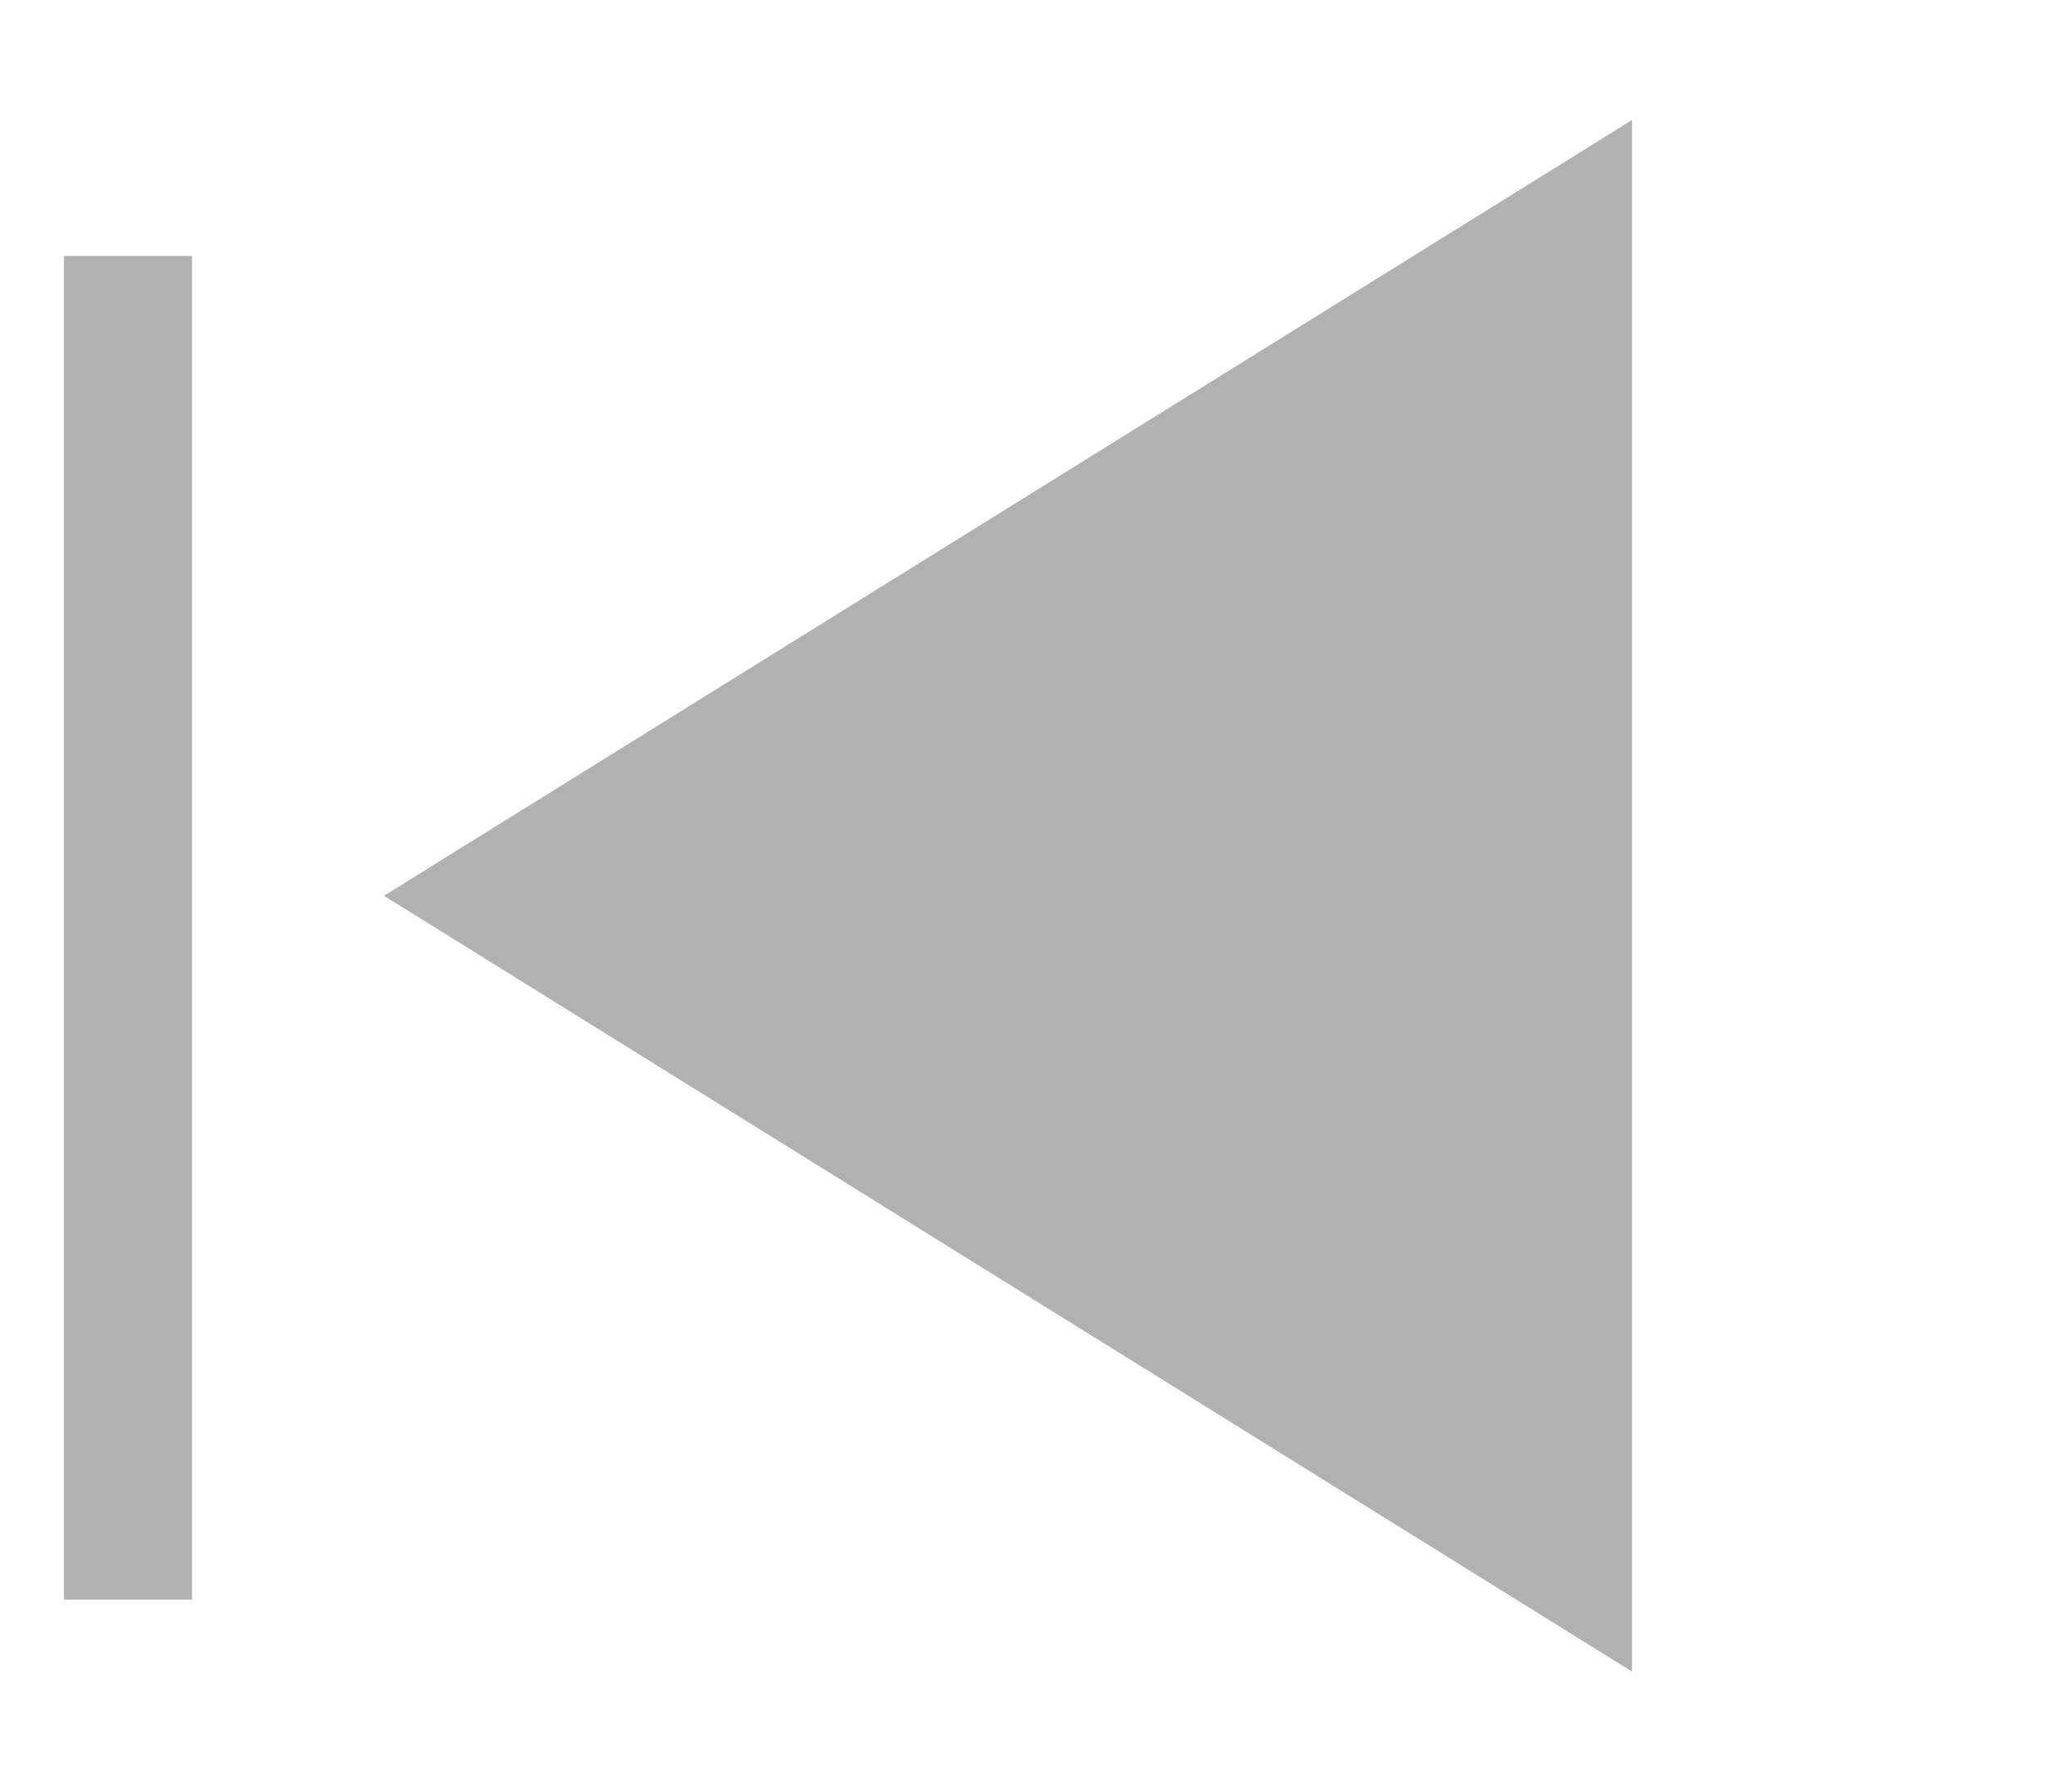
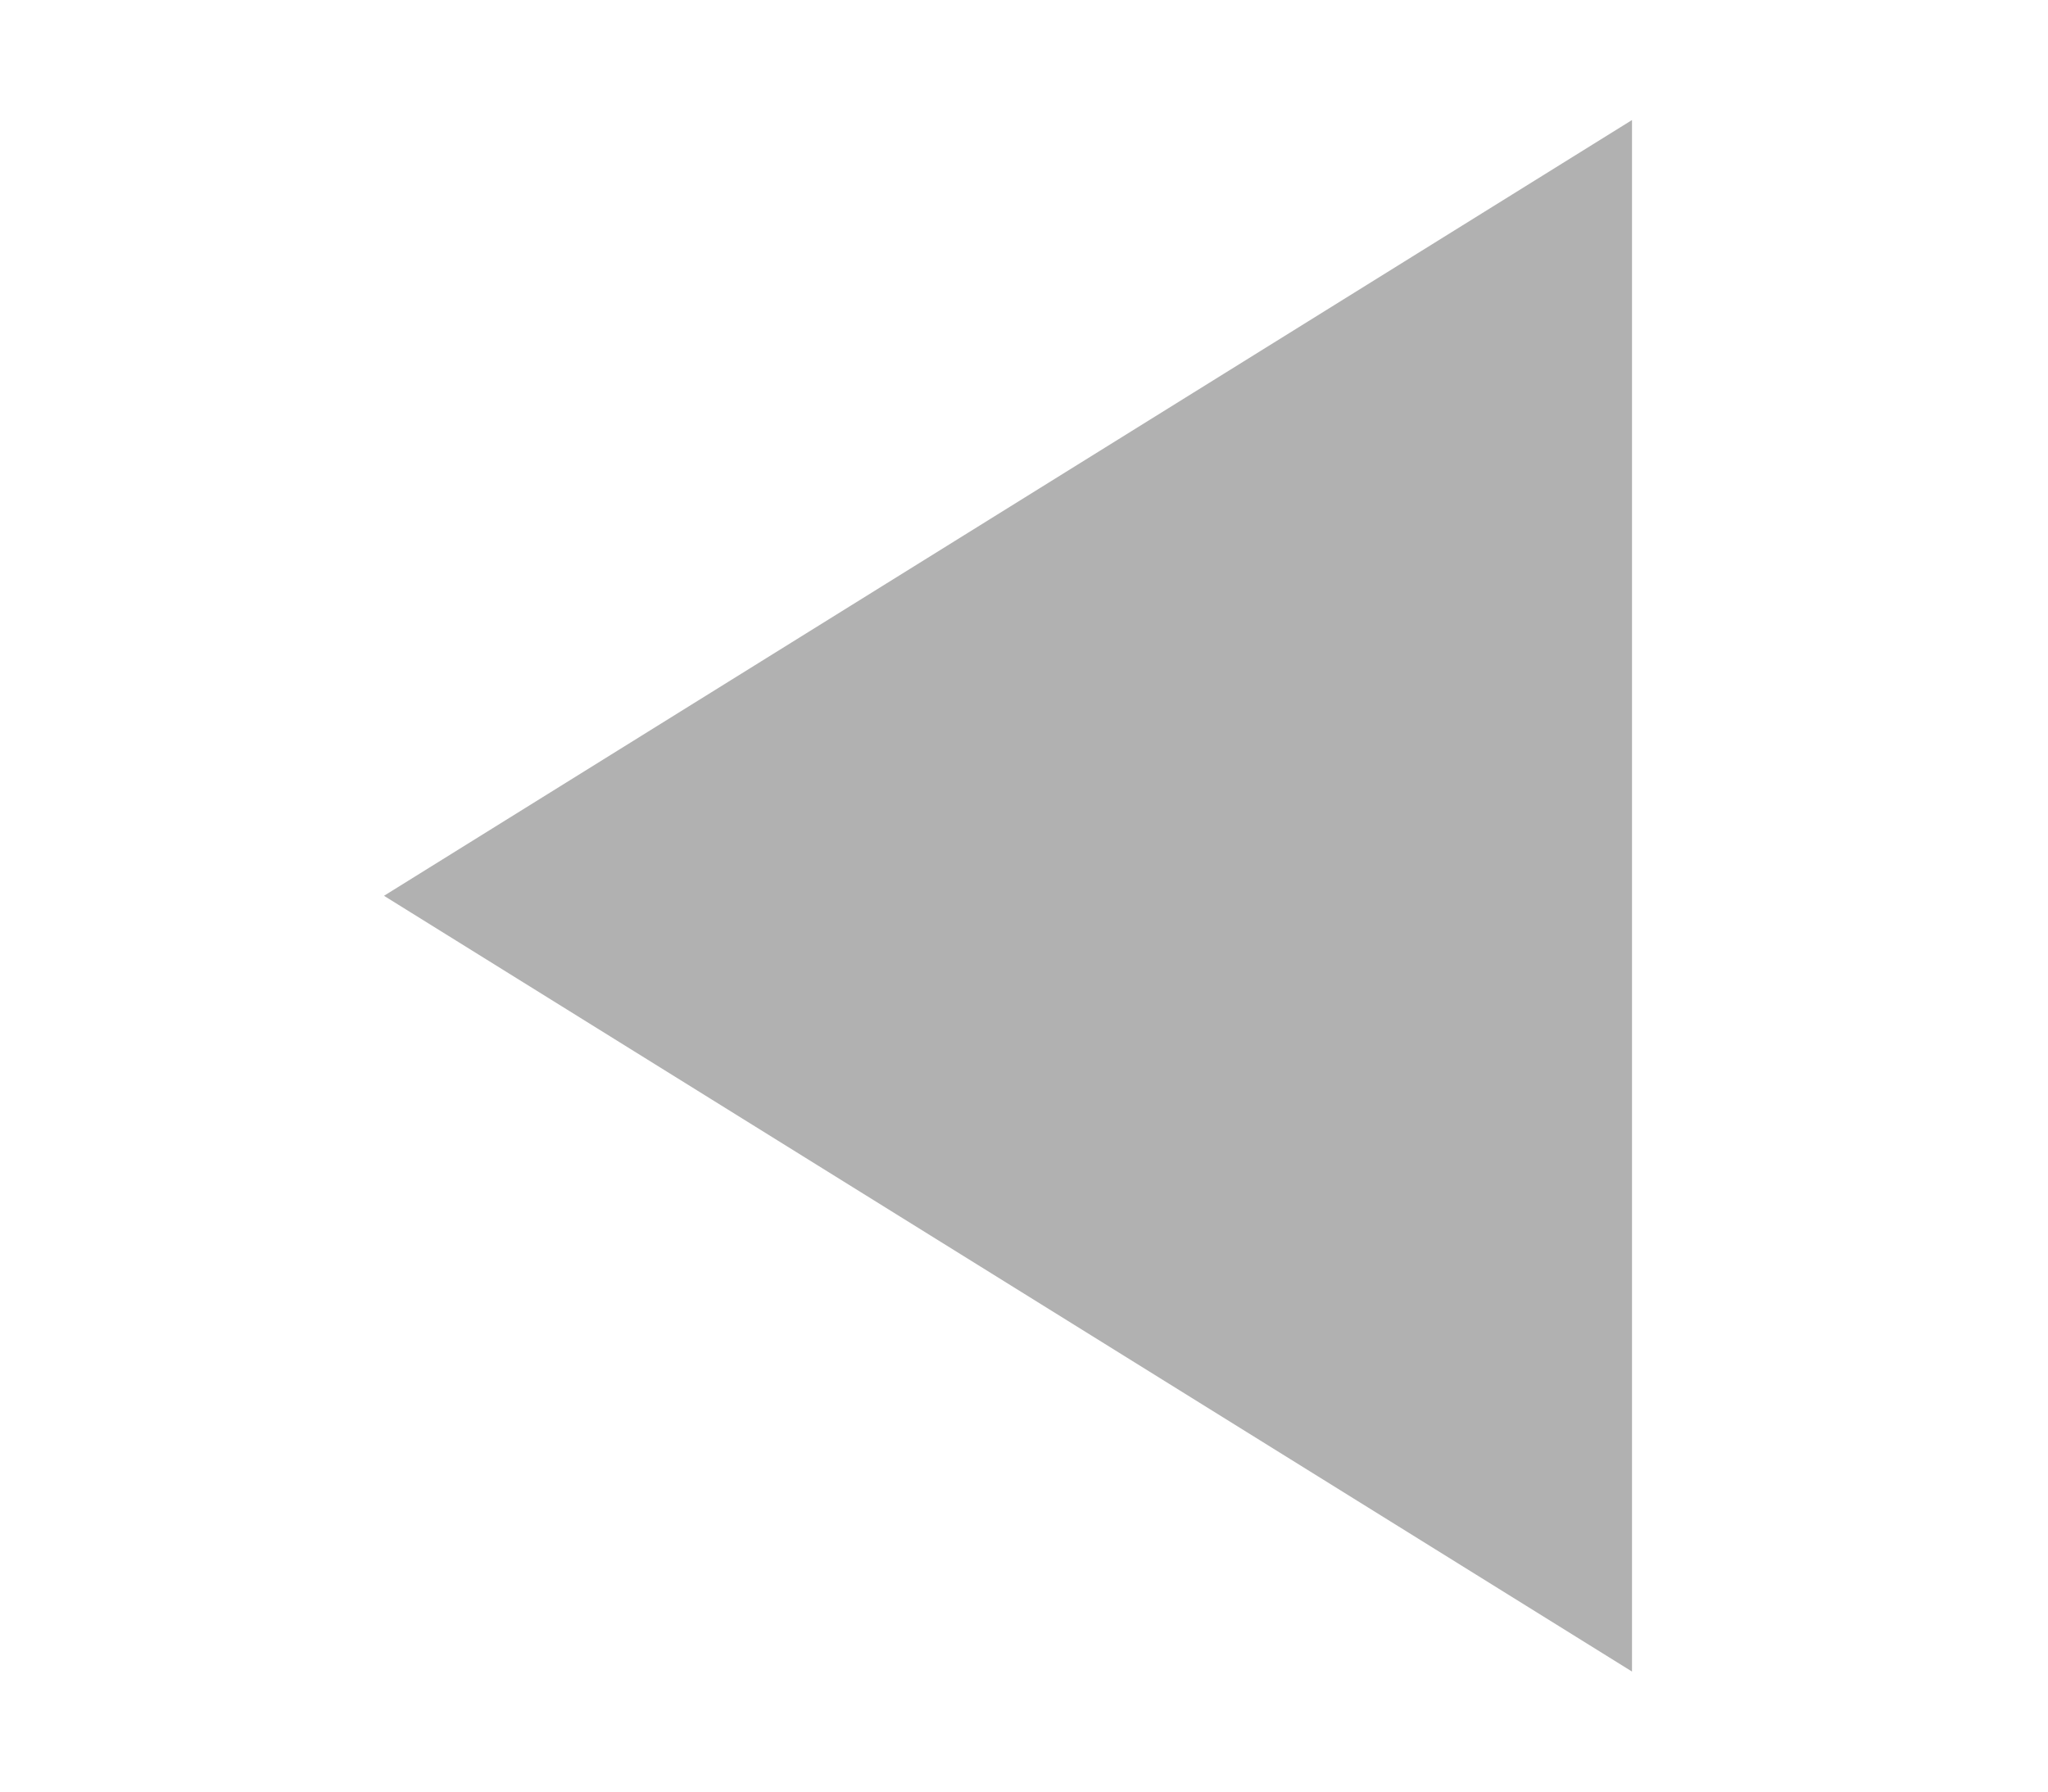
<svg xmlns="http://www.w3.org/2000/svg" width="16" height="14" viewBox="0 0 16 14" fill="none">
-   <path d="M1 2V12.5" stroke="#B1B1B1" />
+   <path d="M1 2V12.5" stroke="B1B1B1" />
  <path d="M3 7L12.75 0.938L12.75 13.062L3 7Z" fill="#B1B1B1" />
</svg>
